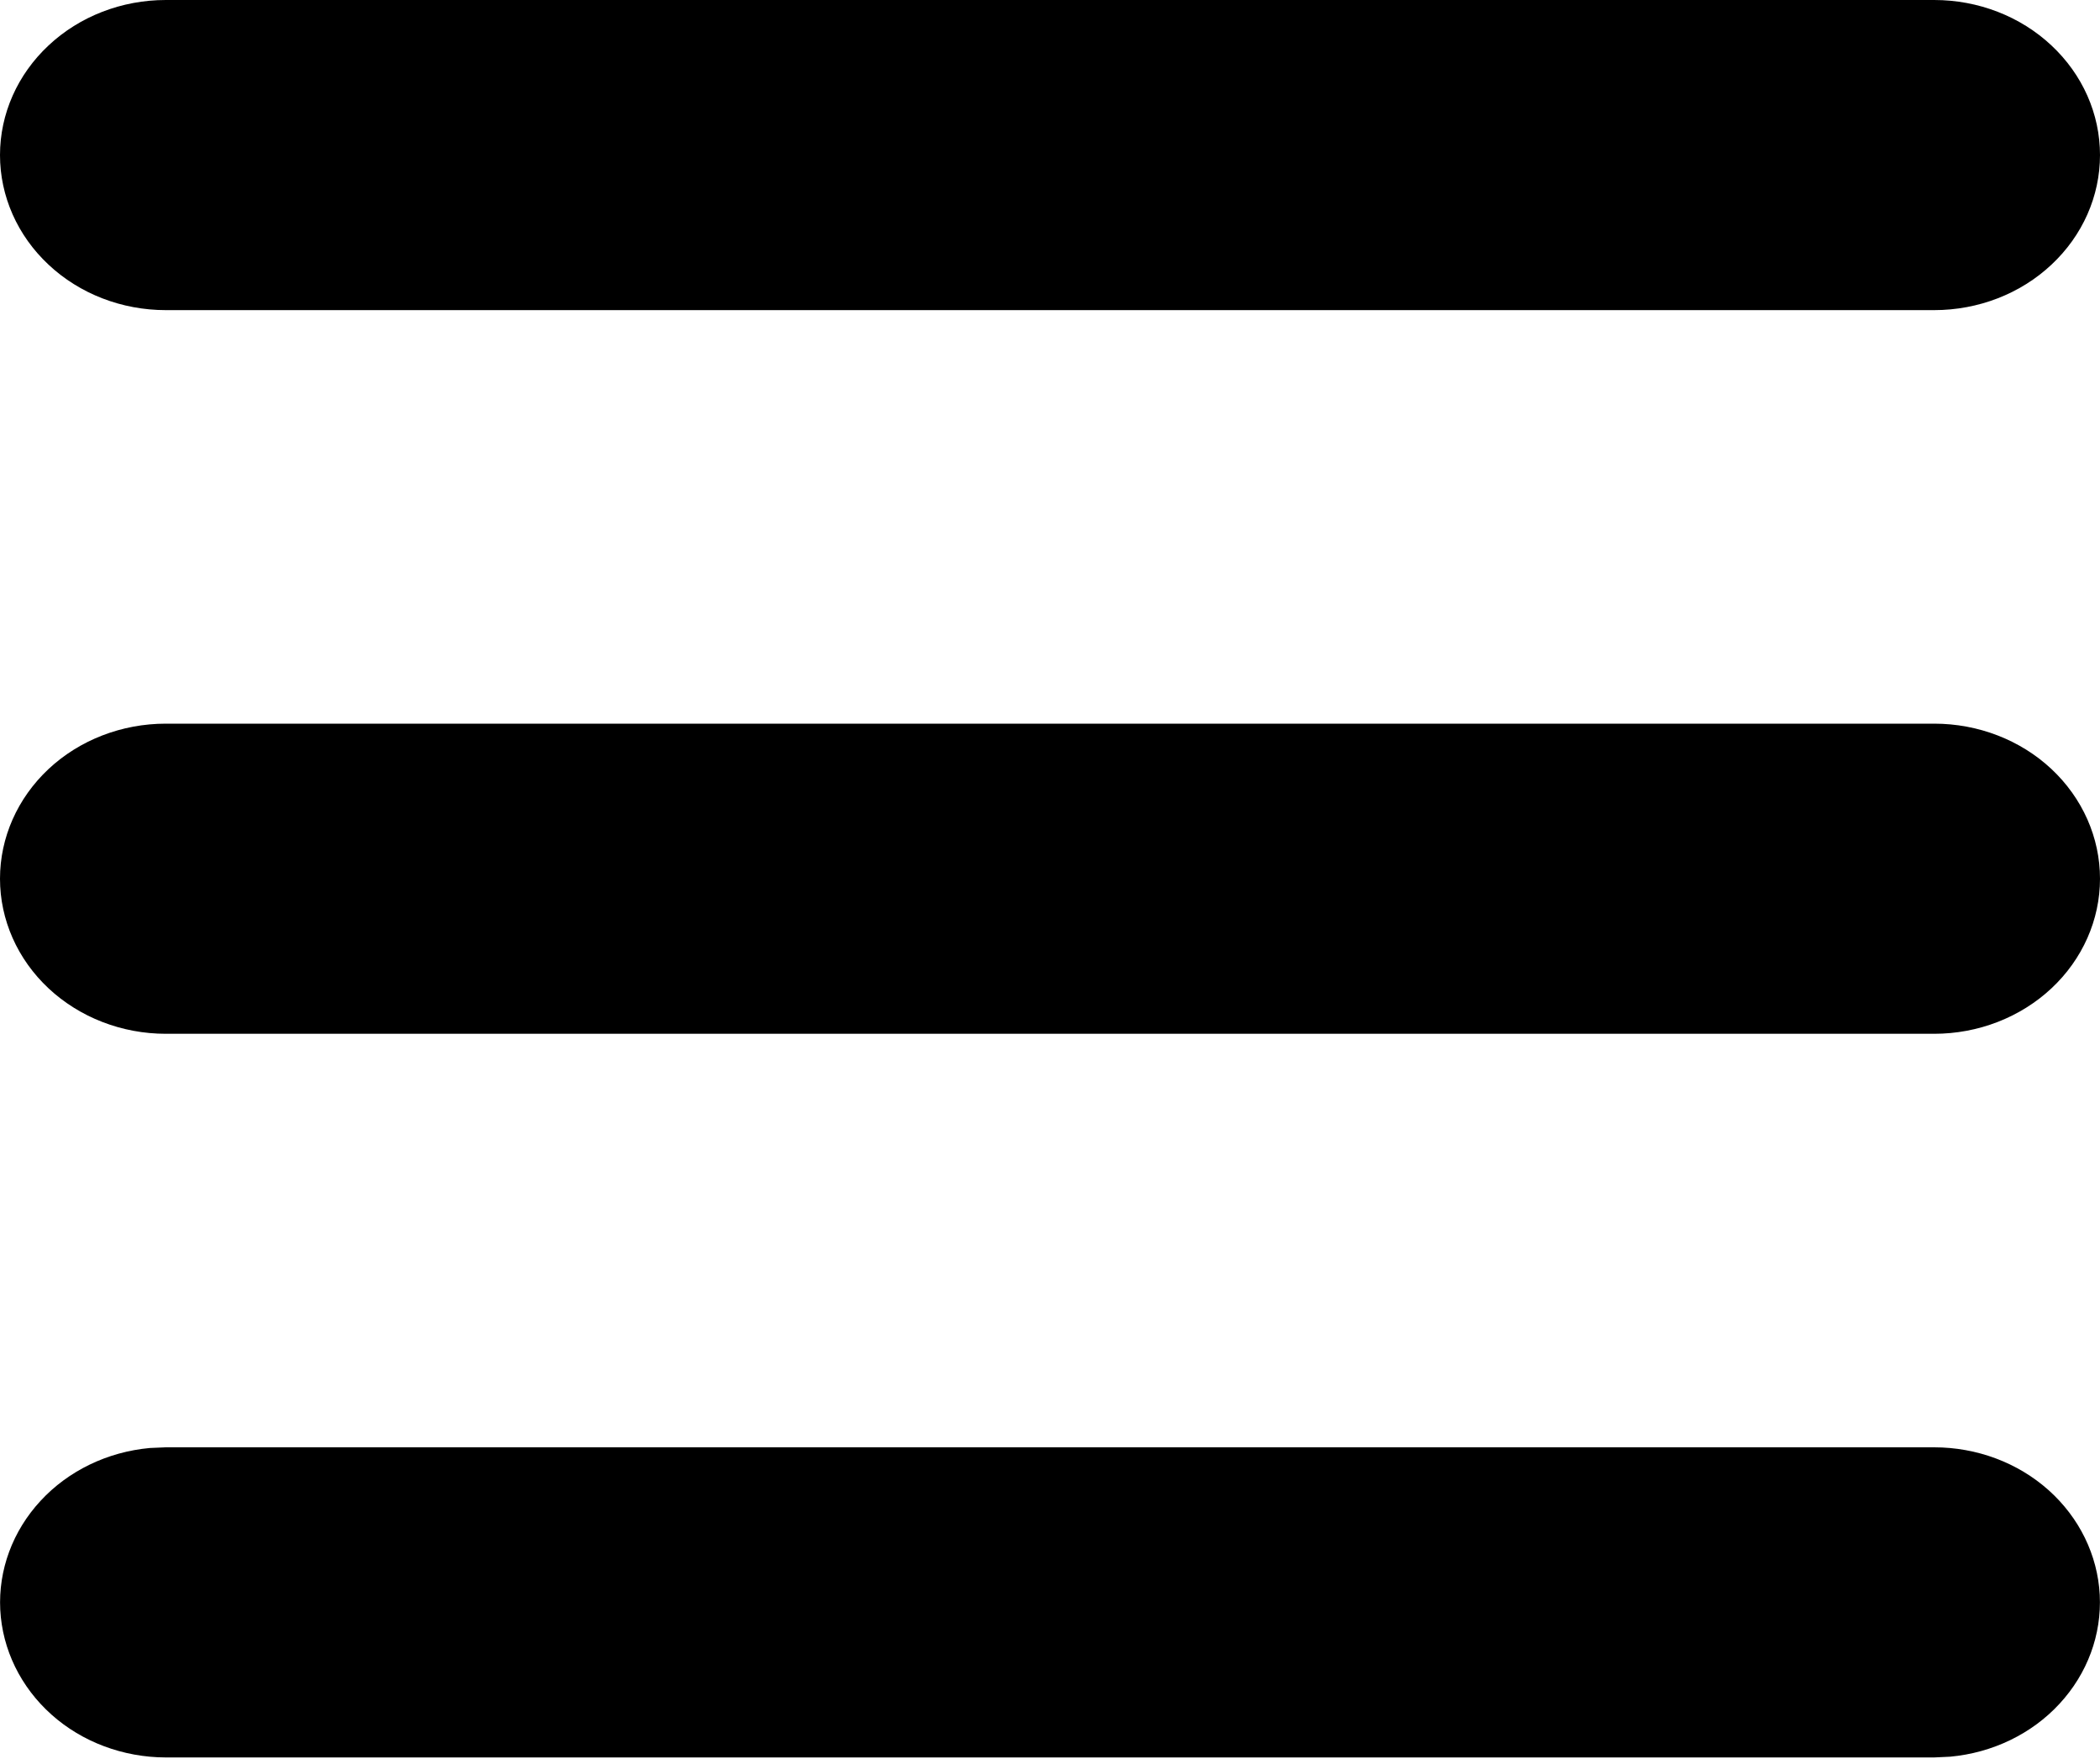
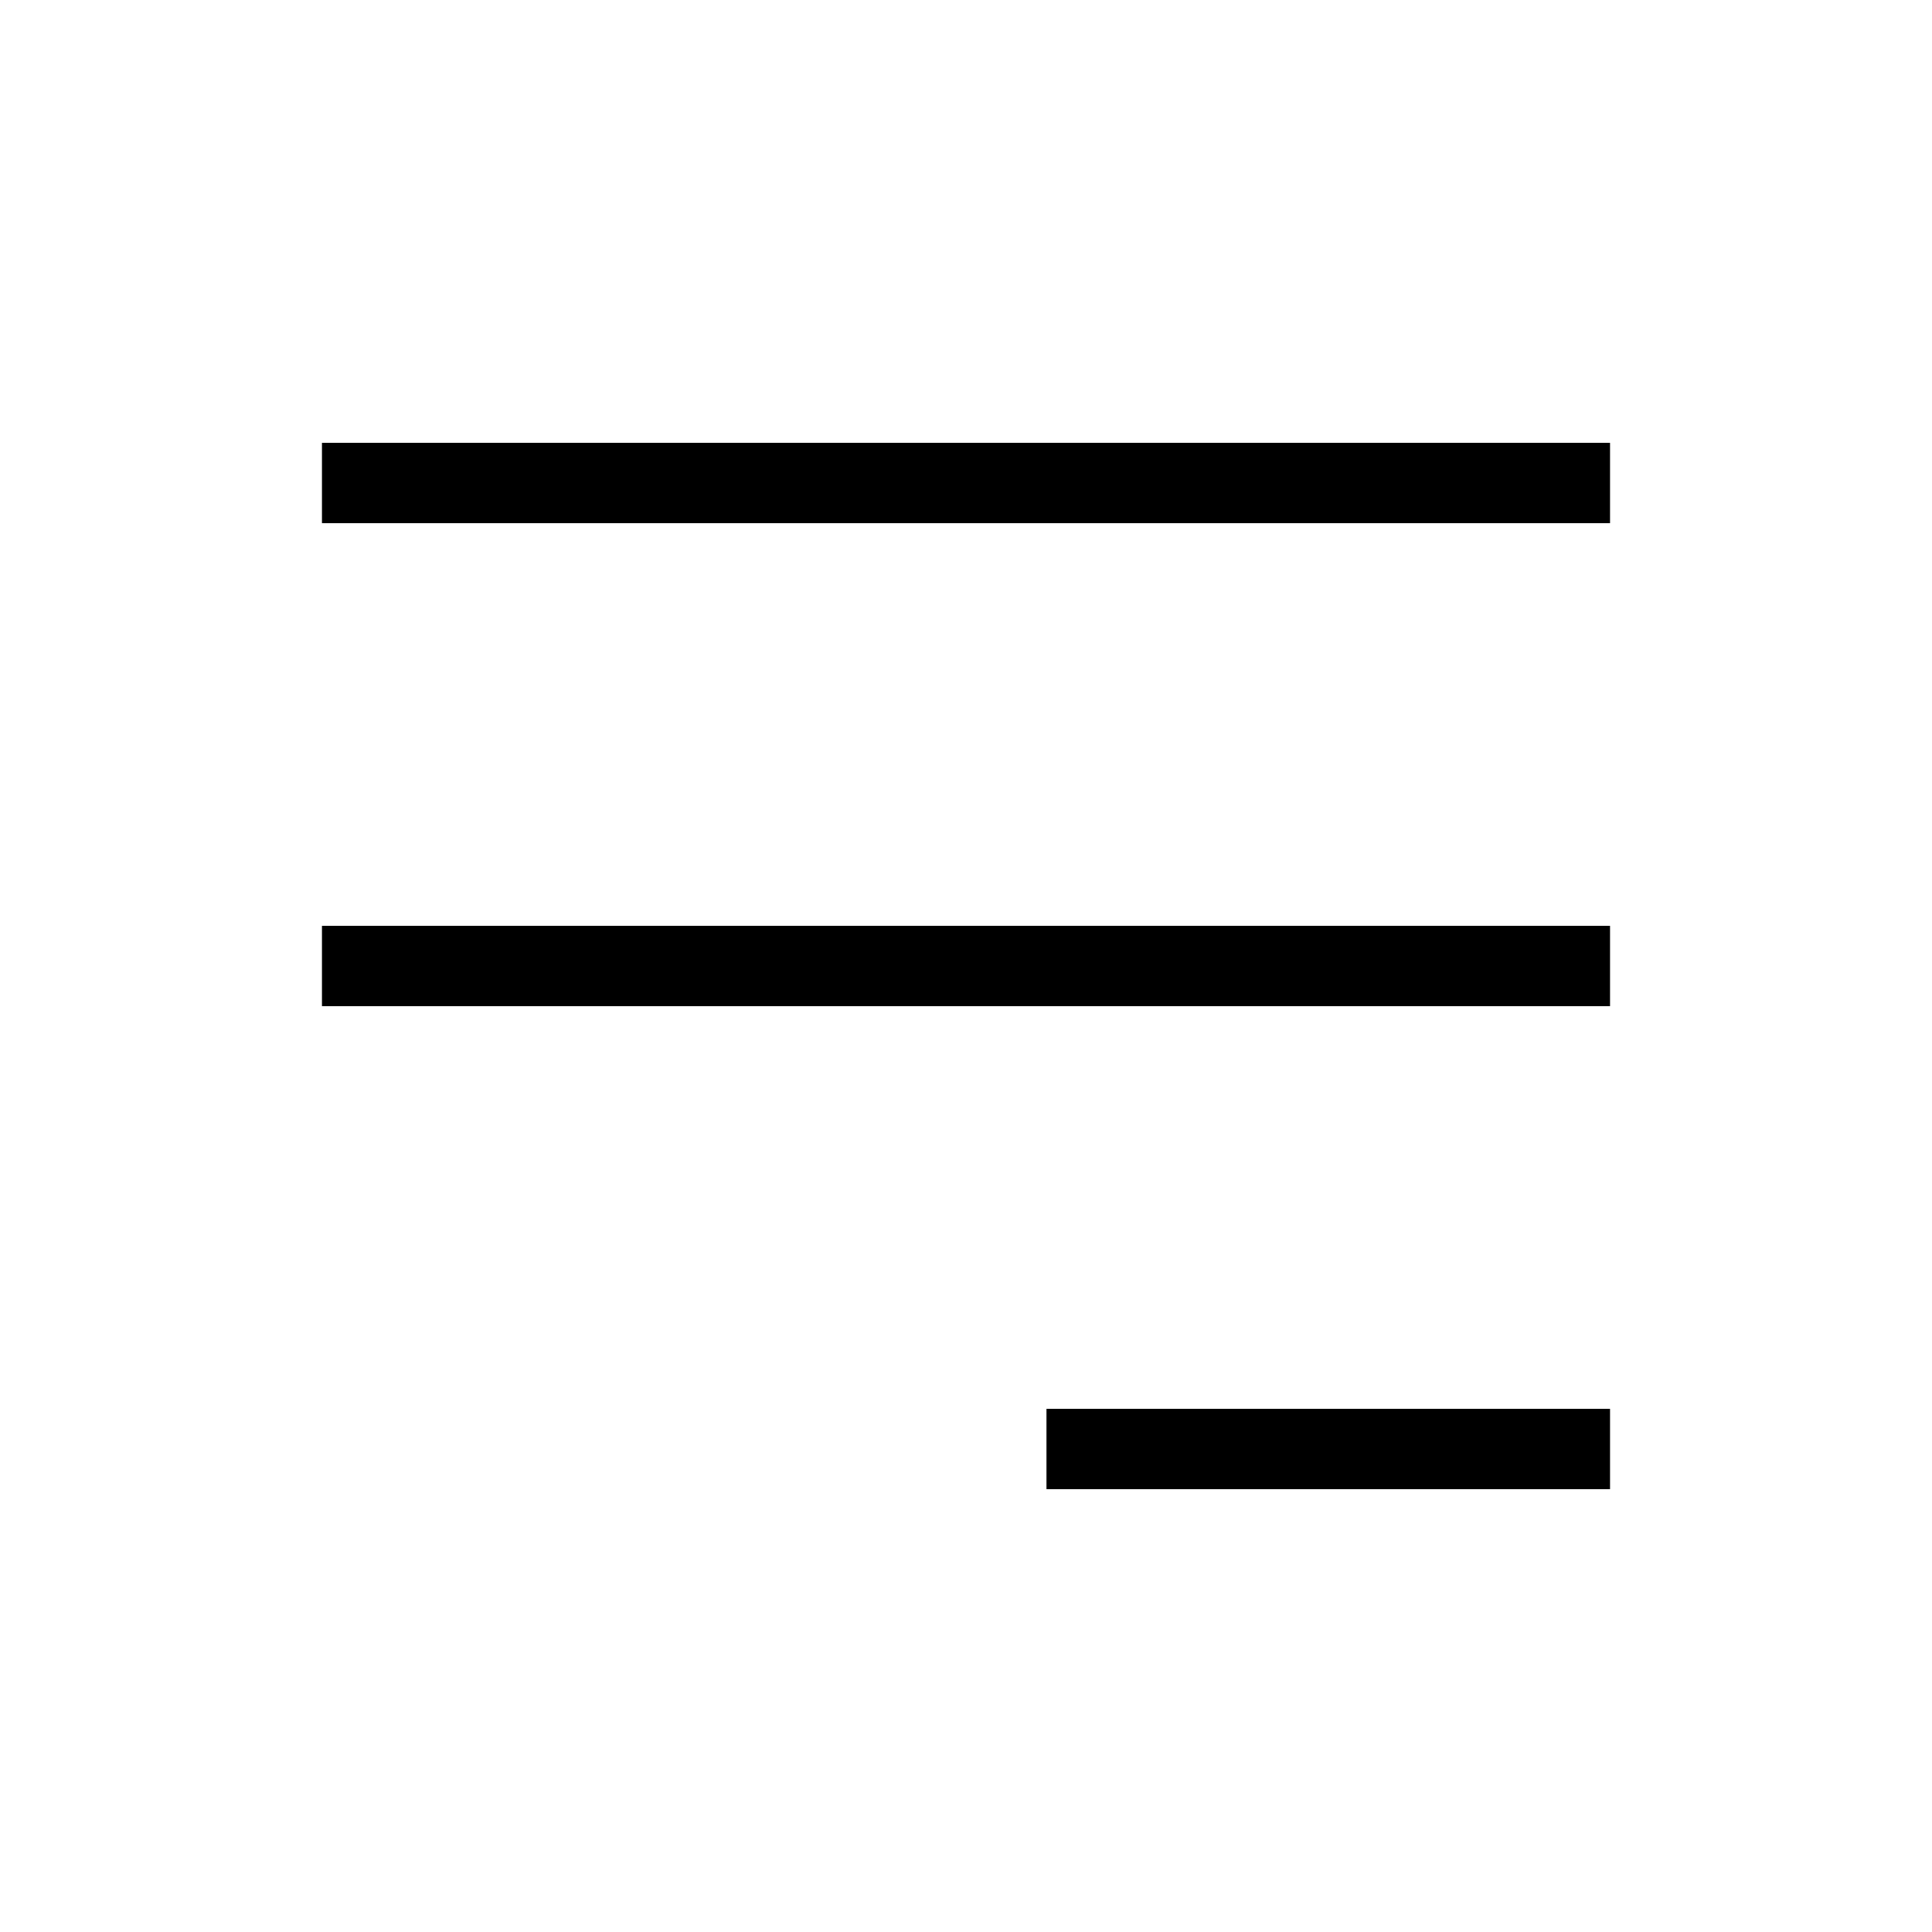
- <svg xmlns="http://www.w3.org/2000/svg" width="25" height="21" viewBox="0 0 25 21" fill="none">
-   <path d="M23.026 17.23C23.533 17.23 24.02 17.412 24.387 17.739C24.754 18.067 24.972 18.513 24.997 18.987C25.021 19.46 24.85 19.924 24.518 20.283C24.187 20.642 23.72 20.867 23.216 20.913L23.026 20.922H1.974C1.467 20.921 0.979 20.739 0.613 20.412C0.246 20.084 0.028 19.638 0.003 19.164C-0.021 18.691 0.15 18.227 0.482 17.868C0.813 17.509 1.28 17.284 1.784 17.238L1.974 17.23H23.026ZM23.026 8.615C23.55 8.615 24.052 8.809 24.422 9.155C24.792 9.502 25 9.971 25 10.461C25 10.95 24.792 11.42 24.422 11.766C24.052 12.112 23.55 12.307 23.026 12.307H1.974C1.45 12.307 0.948 12.112 0.578 11.766C0.208 11.42 0 10.95 0 10.461C0 9.971 0.208 9.502 0.578 9.155C0.948 8.809 1.45 8.615 1.974 8.615H23.026ZM23.026 0C23.55 0 24.052 0.194 24.422 0.541C24.792 0.887 25 1.356 25 1.846C25 2.336 24.792 2.805 24.422 3.151C24.052 3.498 23.55 3.692 23.026 3.692H1.974C1.45 3.692 0.948 3.498 0.578 3.151C0.208 2.805 0 2.336 0 1.846C0 1.356 0.208 0.887 0.578 0.541C0.948 0.194 1.45 0 1.974 0H23.026Z" fill="black" />
+ <svg xmlns="http://www.w3.org/2000/svg" className="h-6 w-6" fill="none" viewBox="0 0 24 24" stroke="currentColor">
+   <path strokeLinecap="round" strokeLinejoin="round" strokeWidth="2" d="M4 6h16M4 12h16m-7 6h7" />
</svg>
